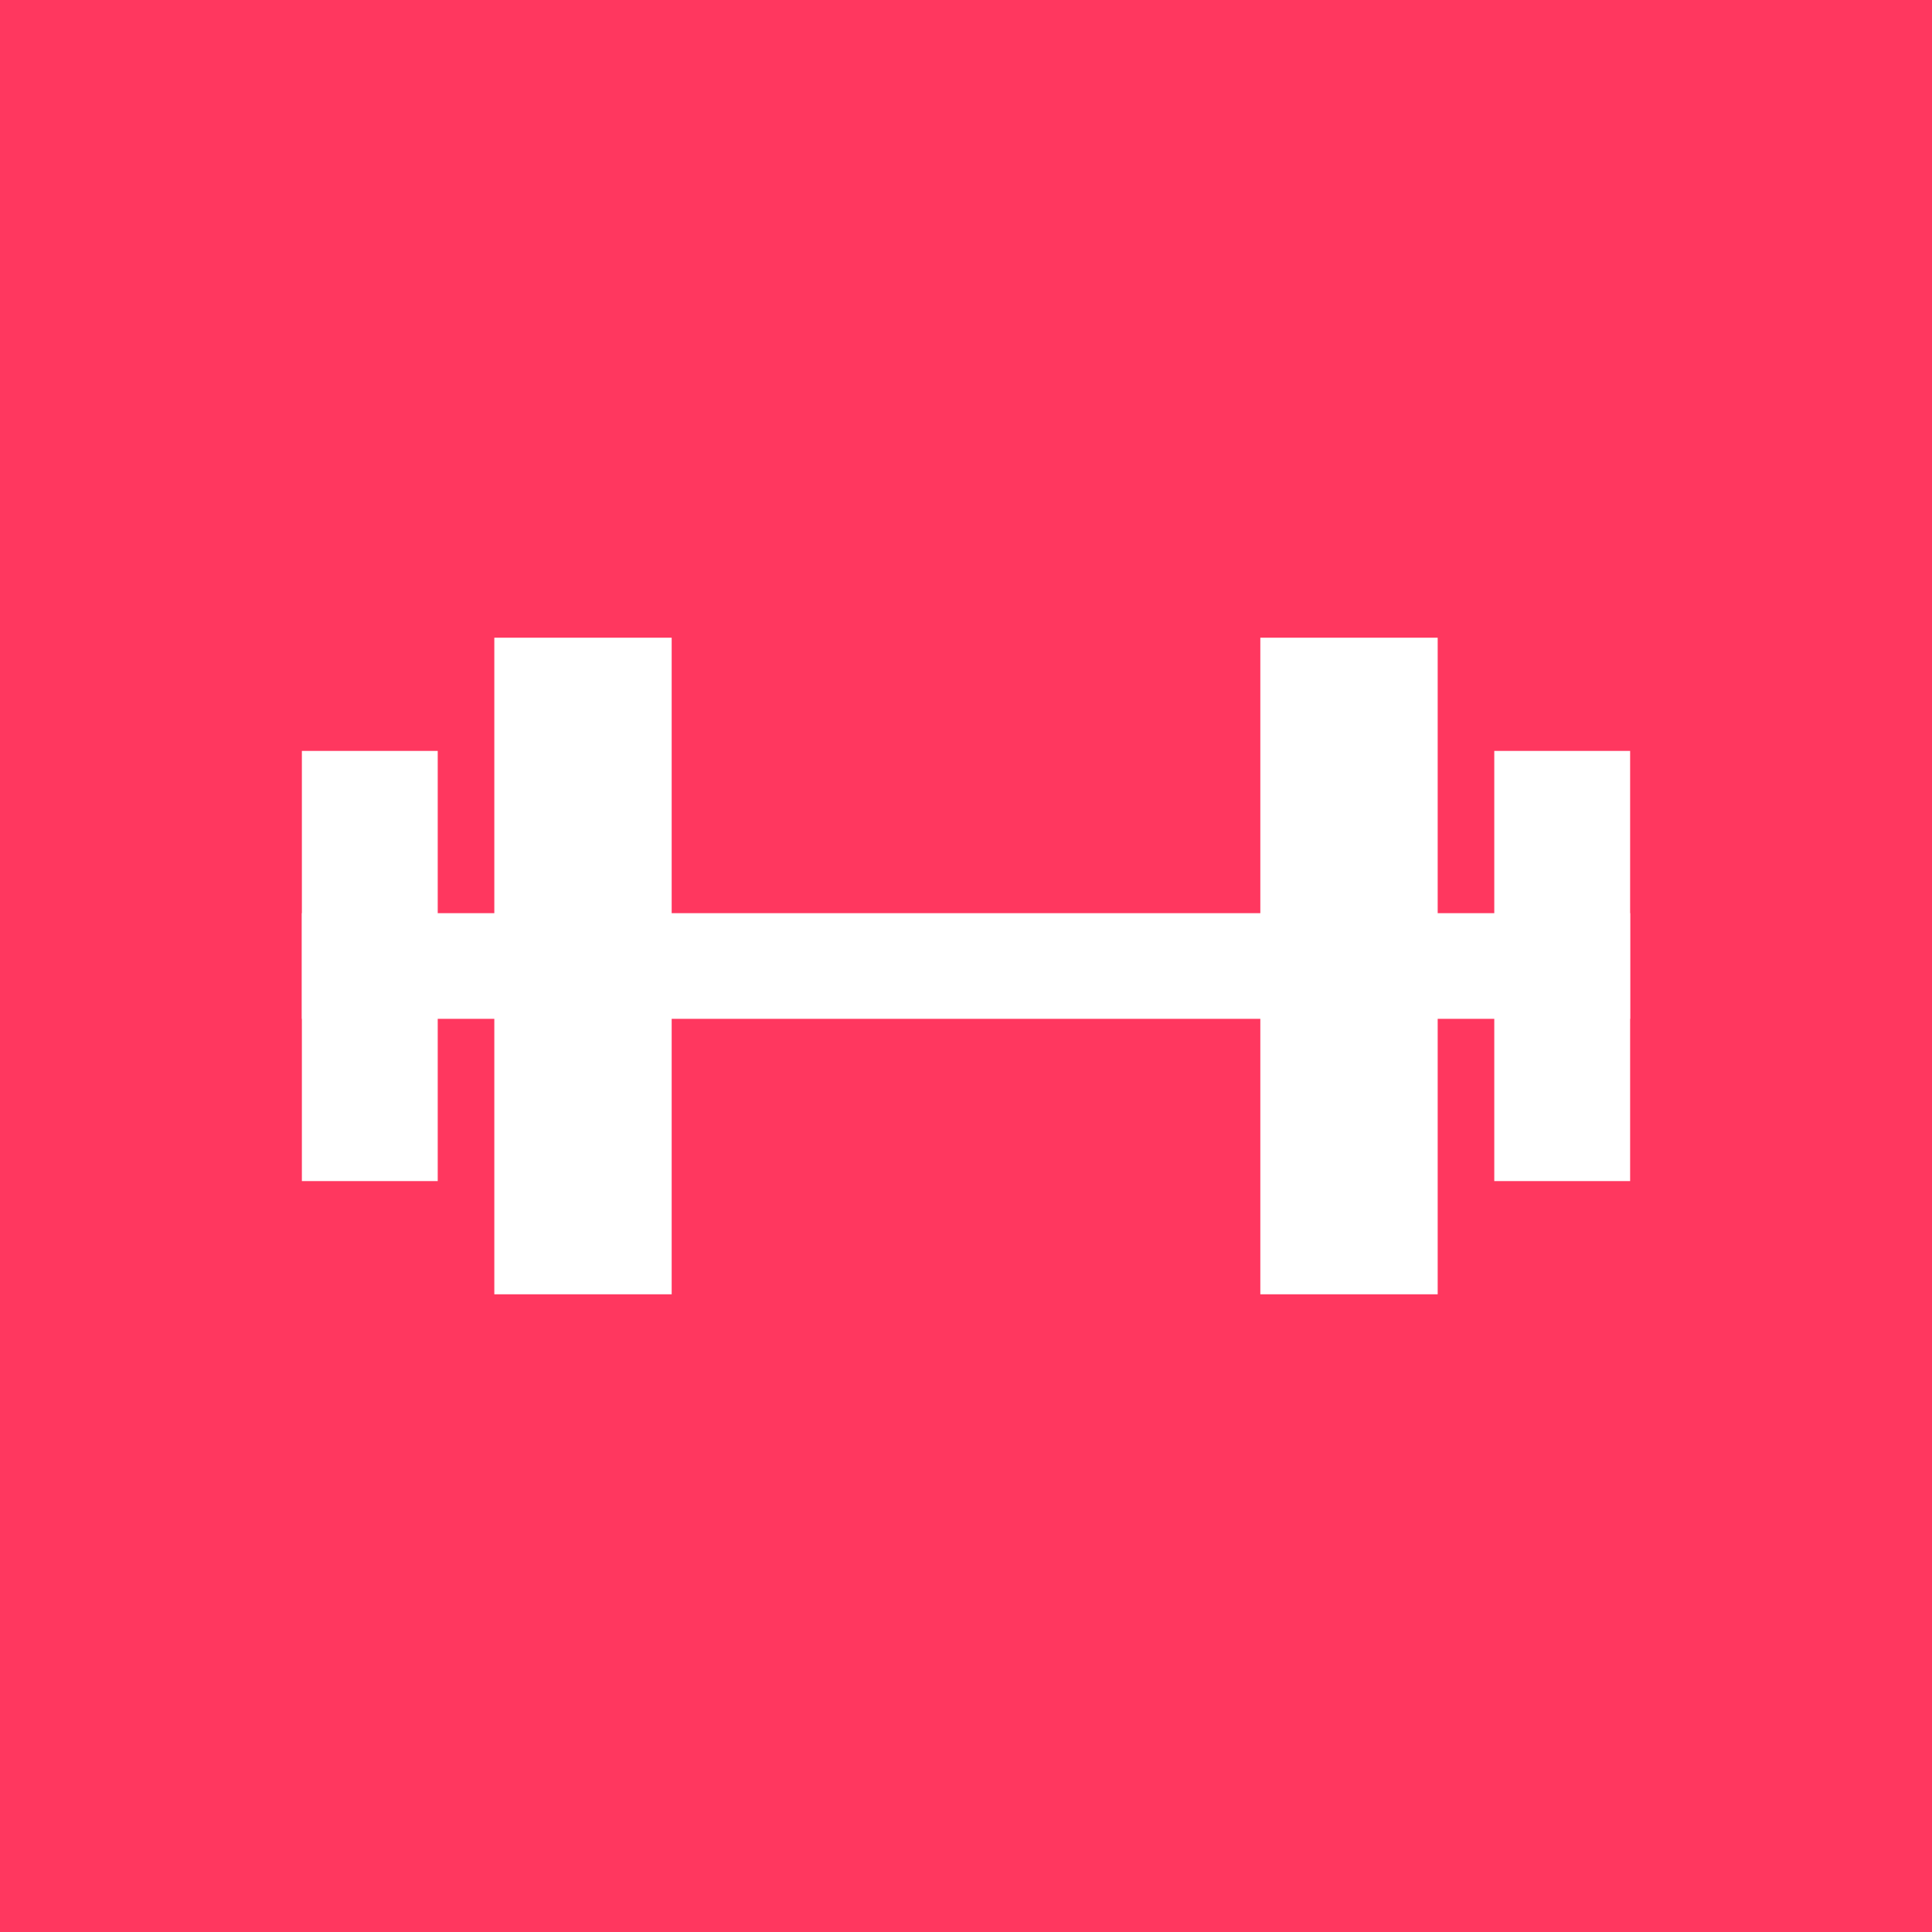
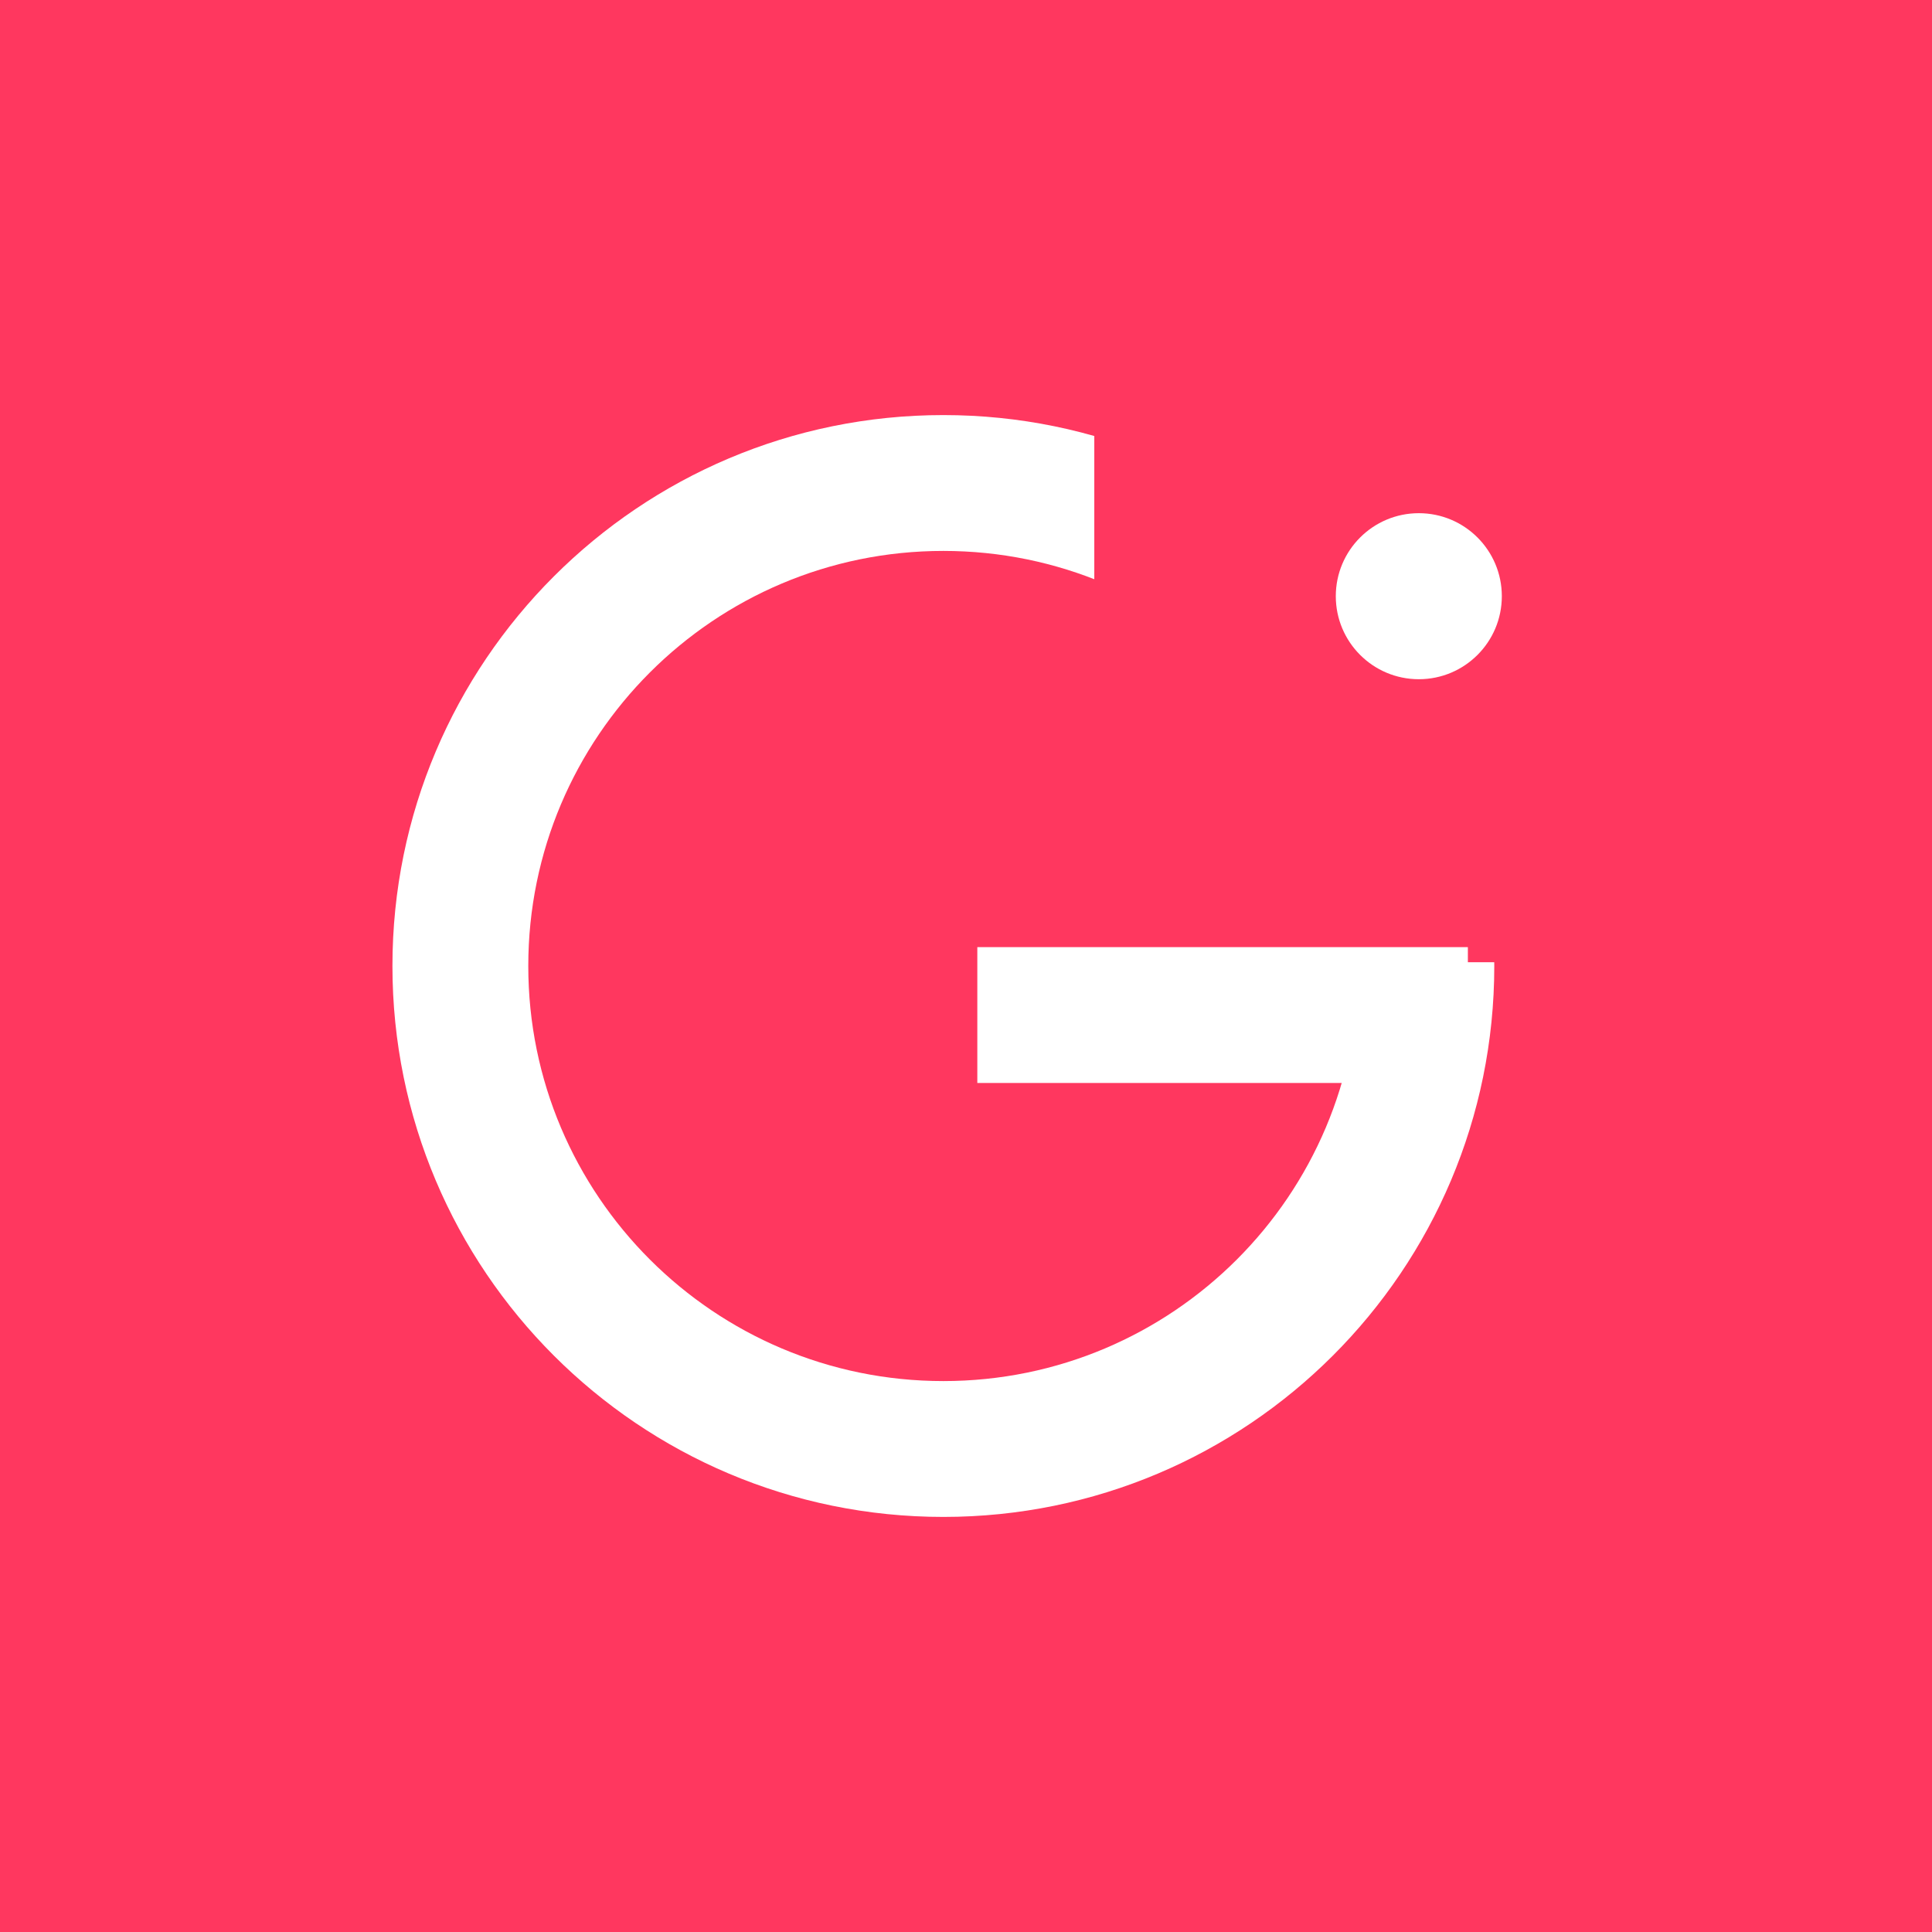
- <svg xmlns="http://www.w3.org/2000/svg" width="1024" height="1024" viewBox="0 0 512 512">
+ <svg xmlns="http://www.w3.org/2000/svg" viewBox="0 0 512 512">
  <rect width="512" height="512" fill="#ff375f" />
-   <g fill="#ffffff">
-     <rect x="80" y="242" width="352" height="28" />
-     <rect x="80" y="199" width="36" height="114" />
-     <rect x="131" y="169" width="47" height="174" />
-     <rect x="334" y="169" width="47" height="174" />
-     <rect x="396" y="199" width="36" height="114" />
-   </g>
+   <circle cx="250" cy="256" r="146" fill="#ffffff" />
+   <circle cx="250" cy="256" r="110" fill="#ff375f" />
+   <rect x="290" y="90" width="160" height="165" fill="#ff375f" />
+   <line x1="259" y1="269" x2="389" y2="269" stroke="#ffffff" stroke-width="36" />
+   <circle cx="376" cy="158" r="22" fill="#ffffff" />
</svg>
